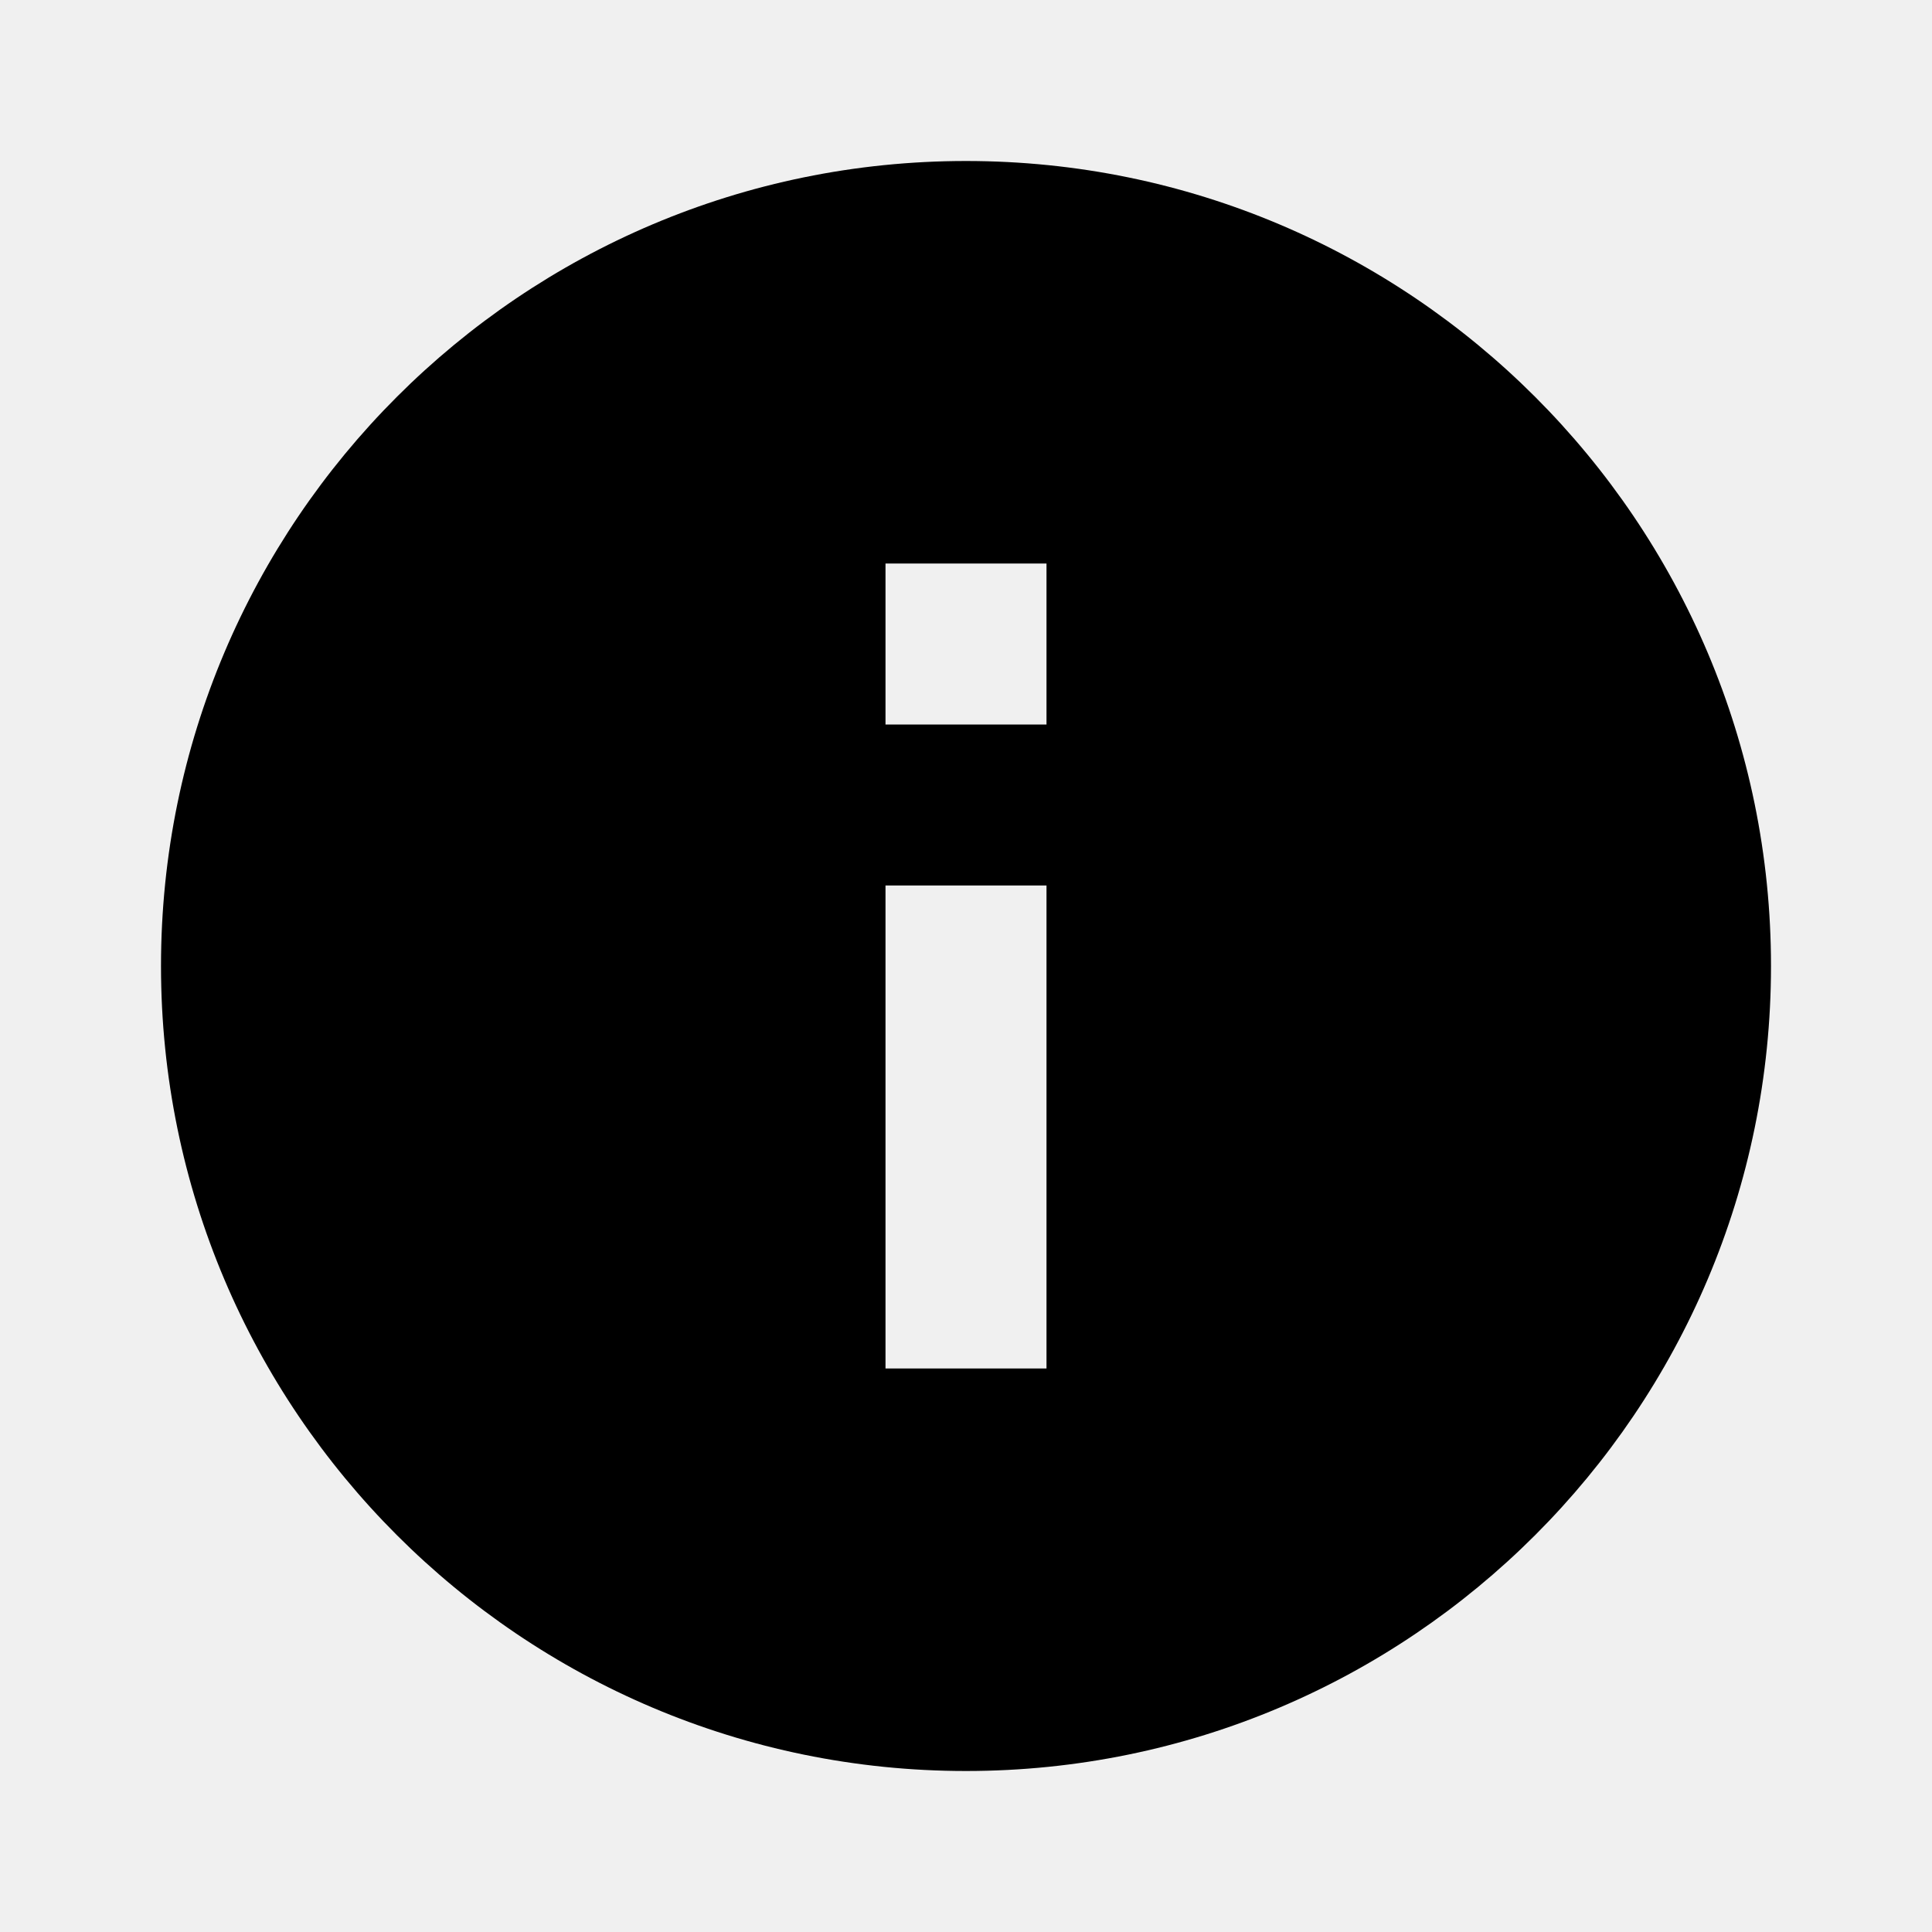
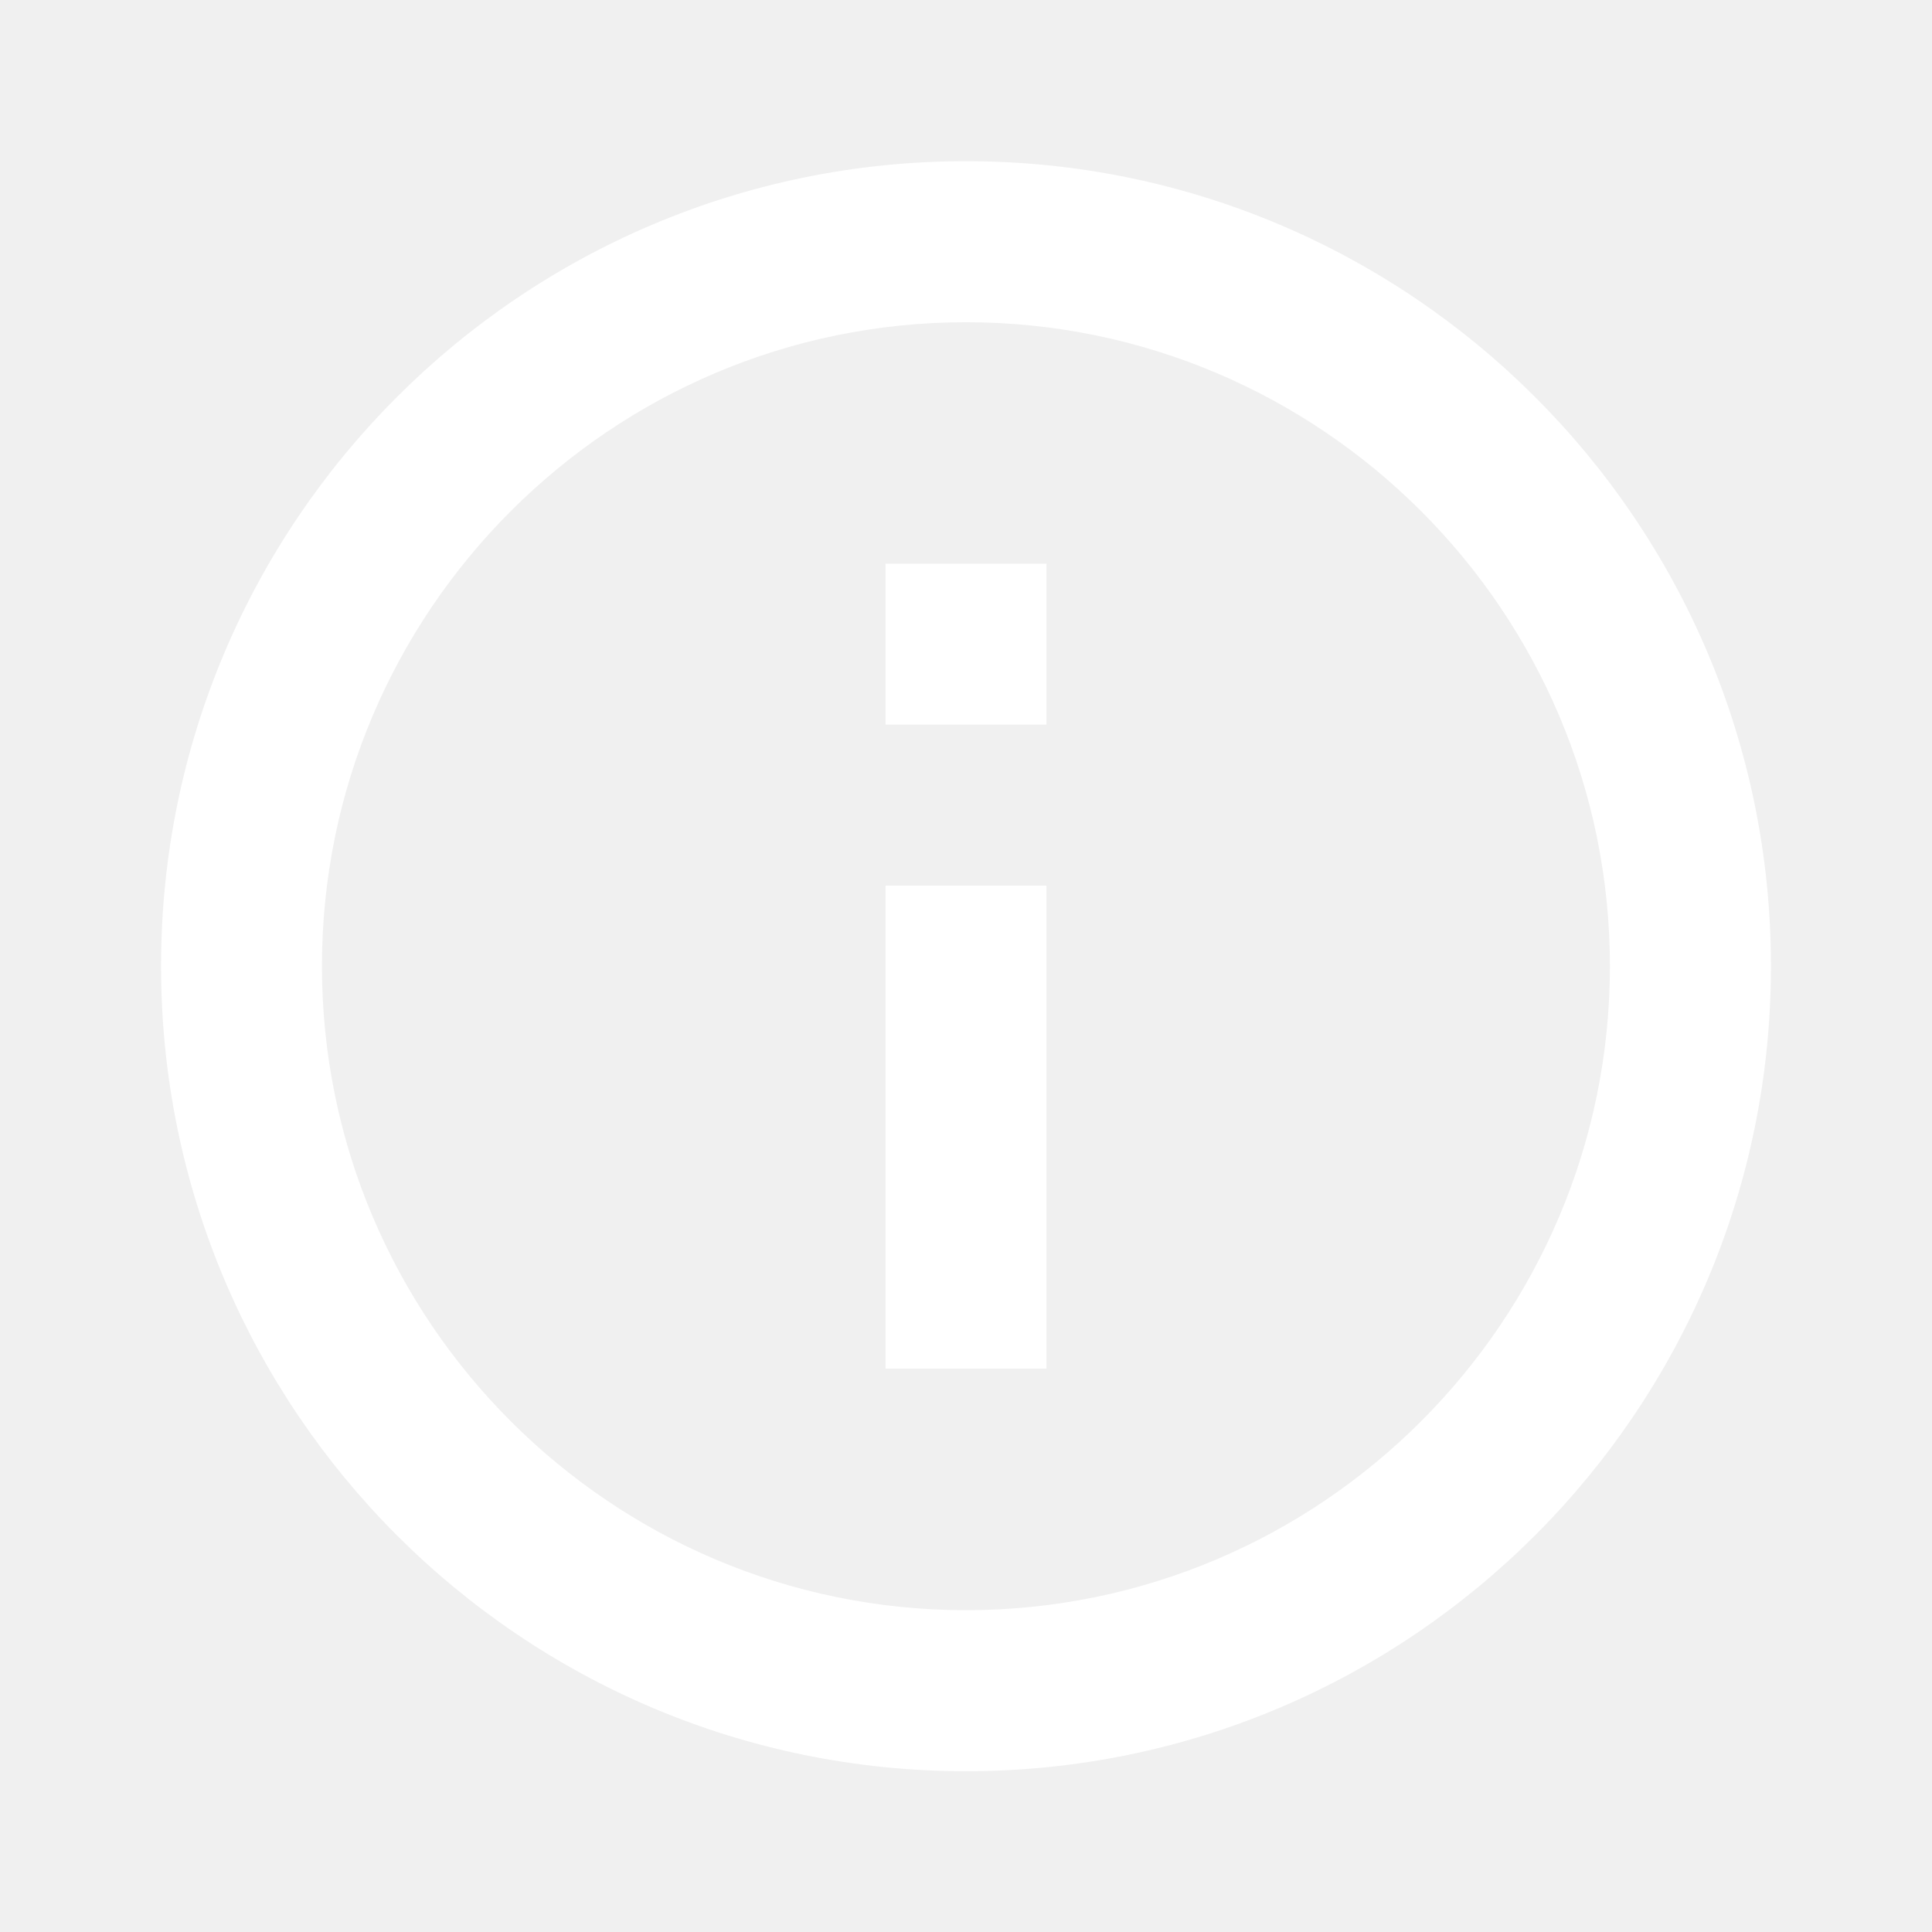
- <svg xmlns="http://www.w3.org/2000/svg" width="24" height="24" viewBox="0 0 24 24" fill="none">
-   <path d="M12 2C6.48 2 2 6.48 2 12s4.48 10 10 10 10-4.48 10-10S17.52 2 12 2zm1 15h-2v-6h2v6zm0-8h-2V7h2v2z" fill="currentColor" />
+ <svg xmlns="http://www.w3.org/2000/svg" width="14" height="14" viewBox="0 0 14 14" fill="none">
+   <path d="M6.417 4.085H7.583V5.251H6.417V4.085ZM6.417 6.418H7.583V9.918H6.417V6.418ZM7 1.168C3.78 1.168 1.167 3.781 1.167 7.001C1.167 10.221 3.78 12.835 7 12.835C10.22 12.835 12.833 10.221 12.833 7.001C12.833 3.781 10.22 1.168 7 1.168ZM7 11.668C4.427 11.668 2.333 9.574 2.333 7.001C2.333 4.429 4.427 2.335 7 2.335C9.572 2.335 11.666 4.429 11.666 7.001C11.666 9.574 9.572 11.668 7 11.668Z" fill="white" />
</svg>
